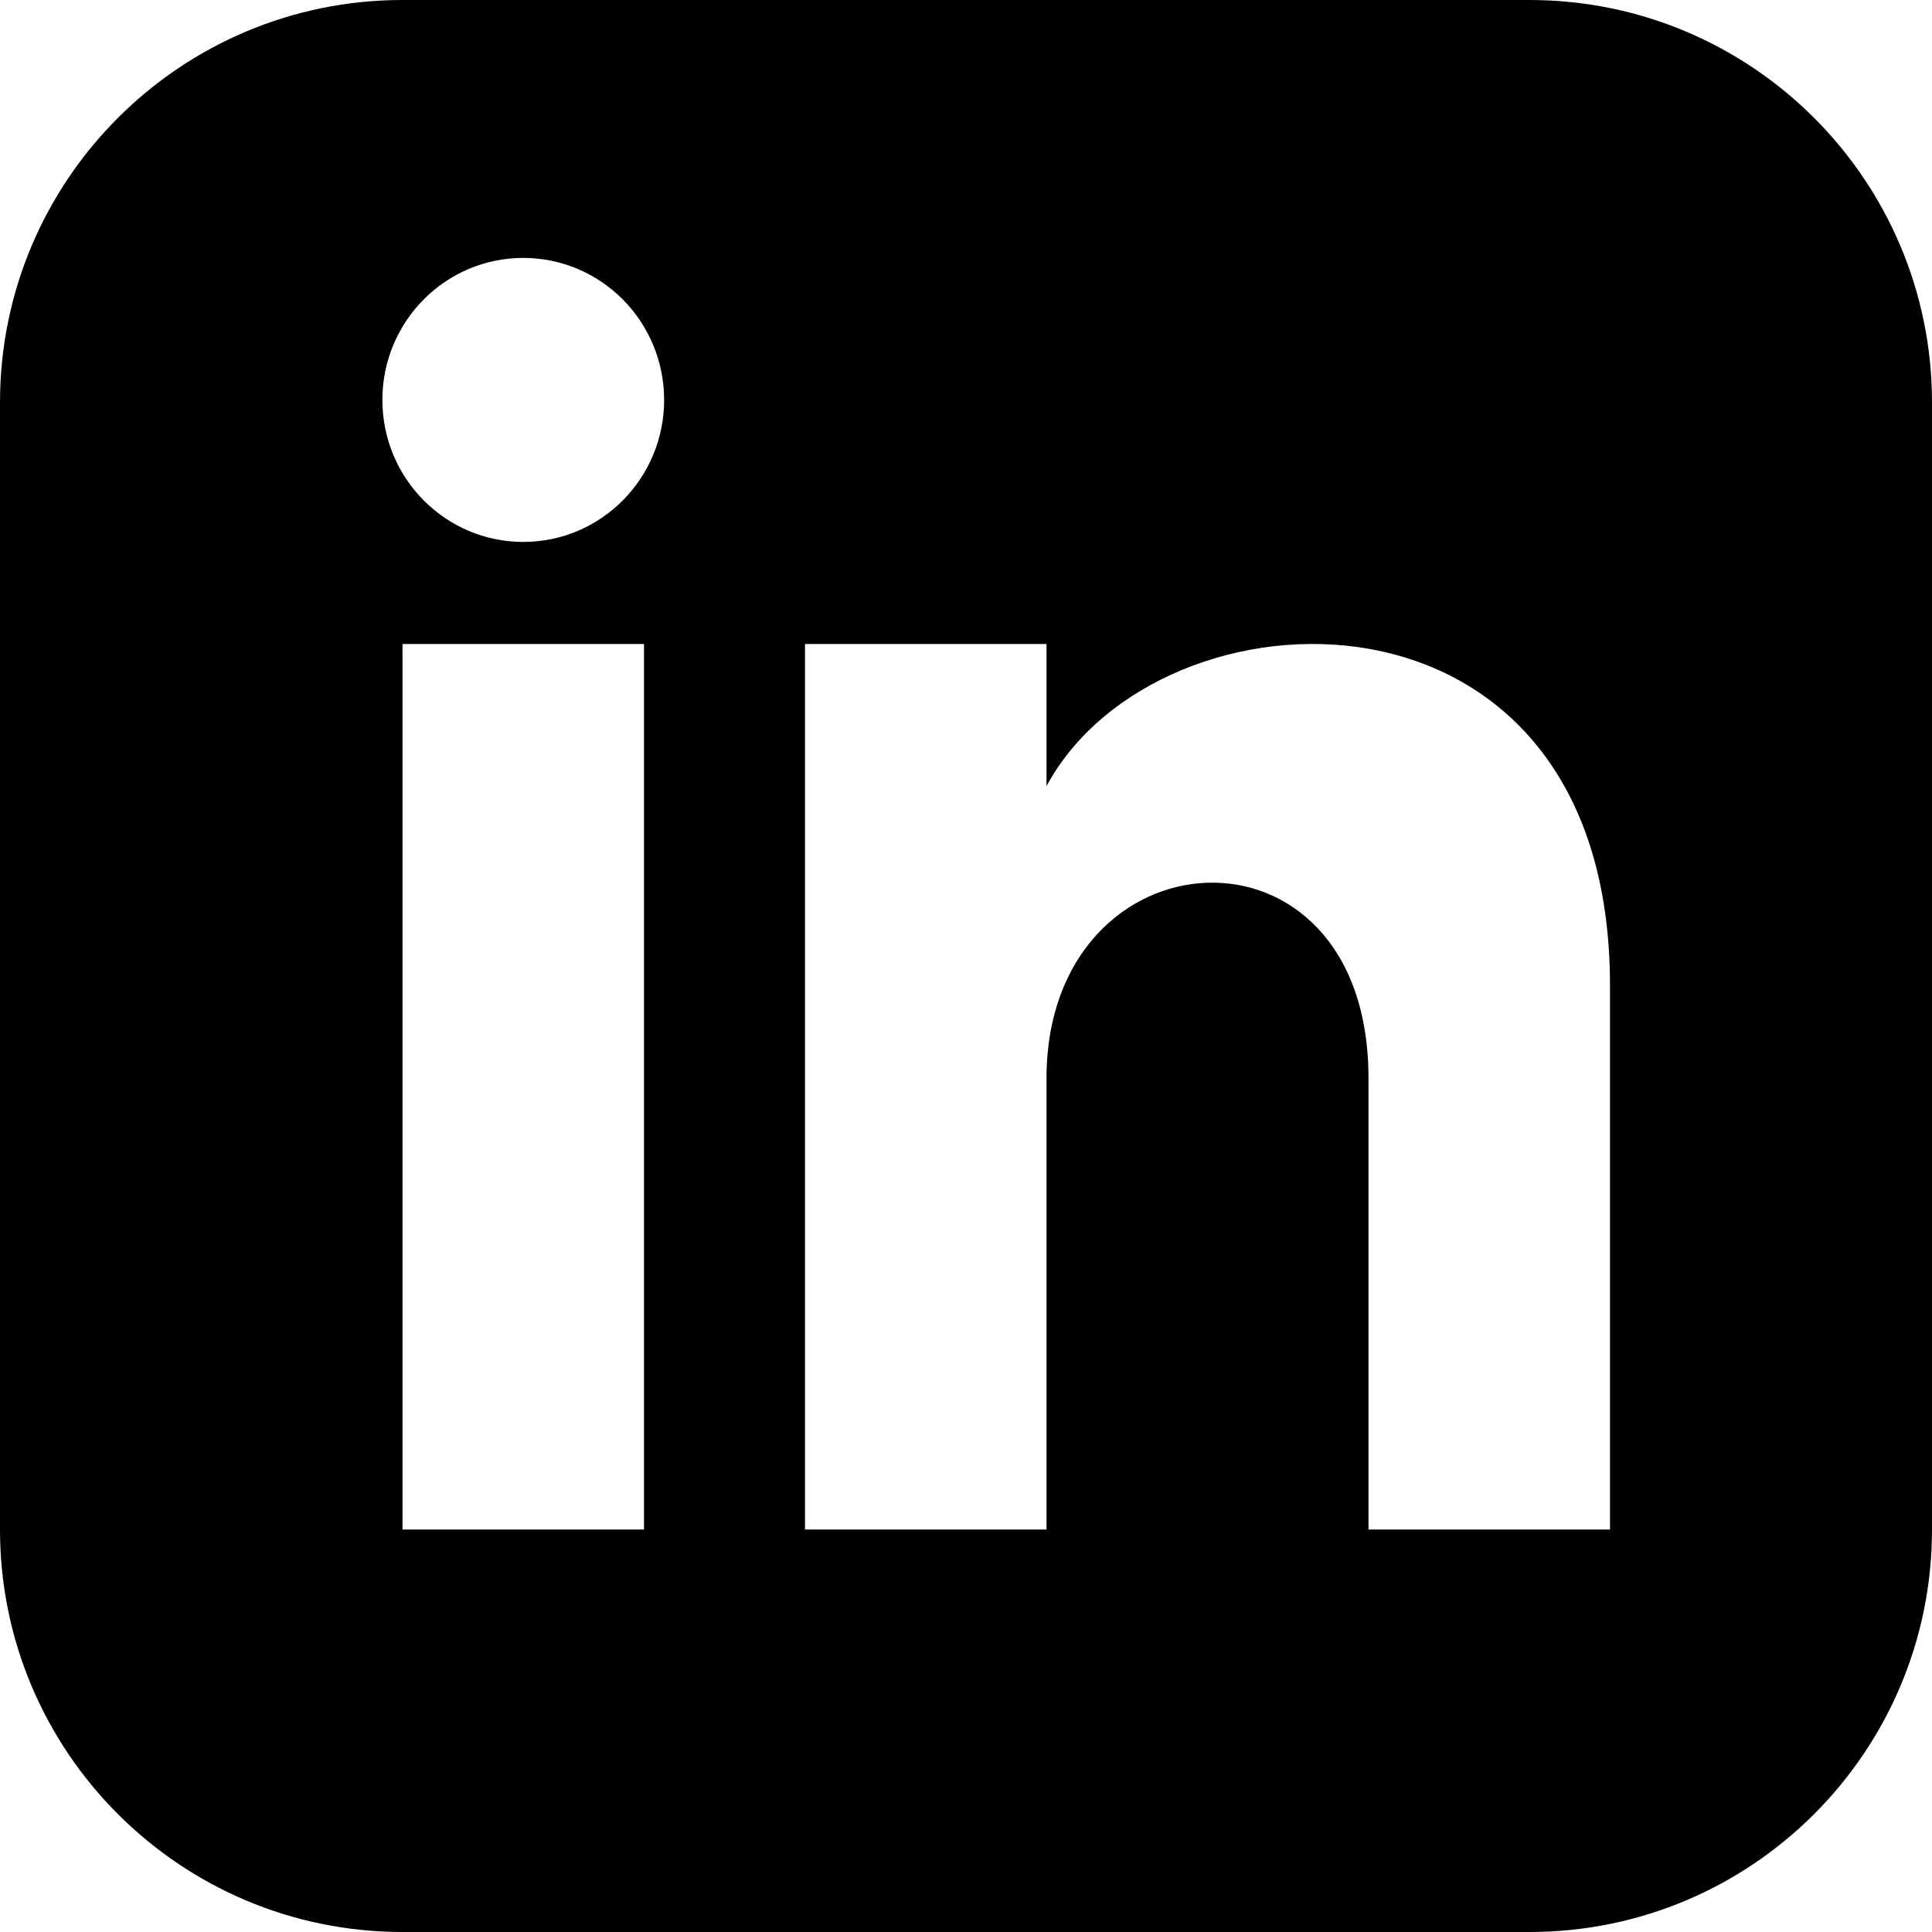
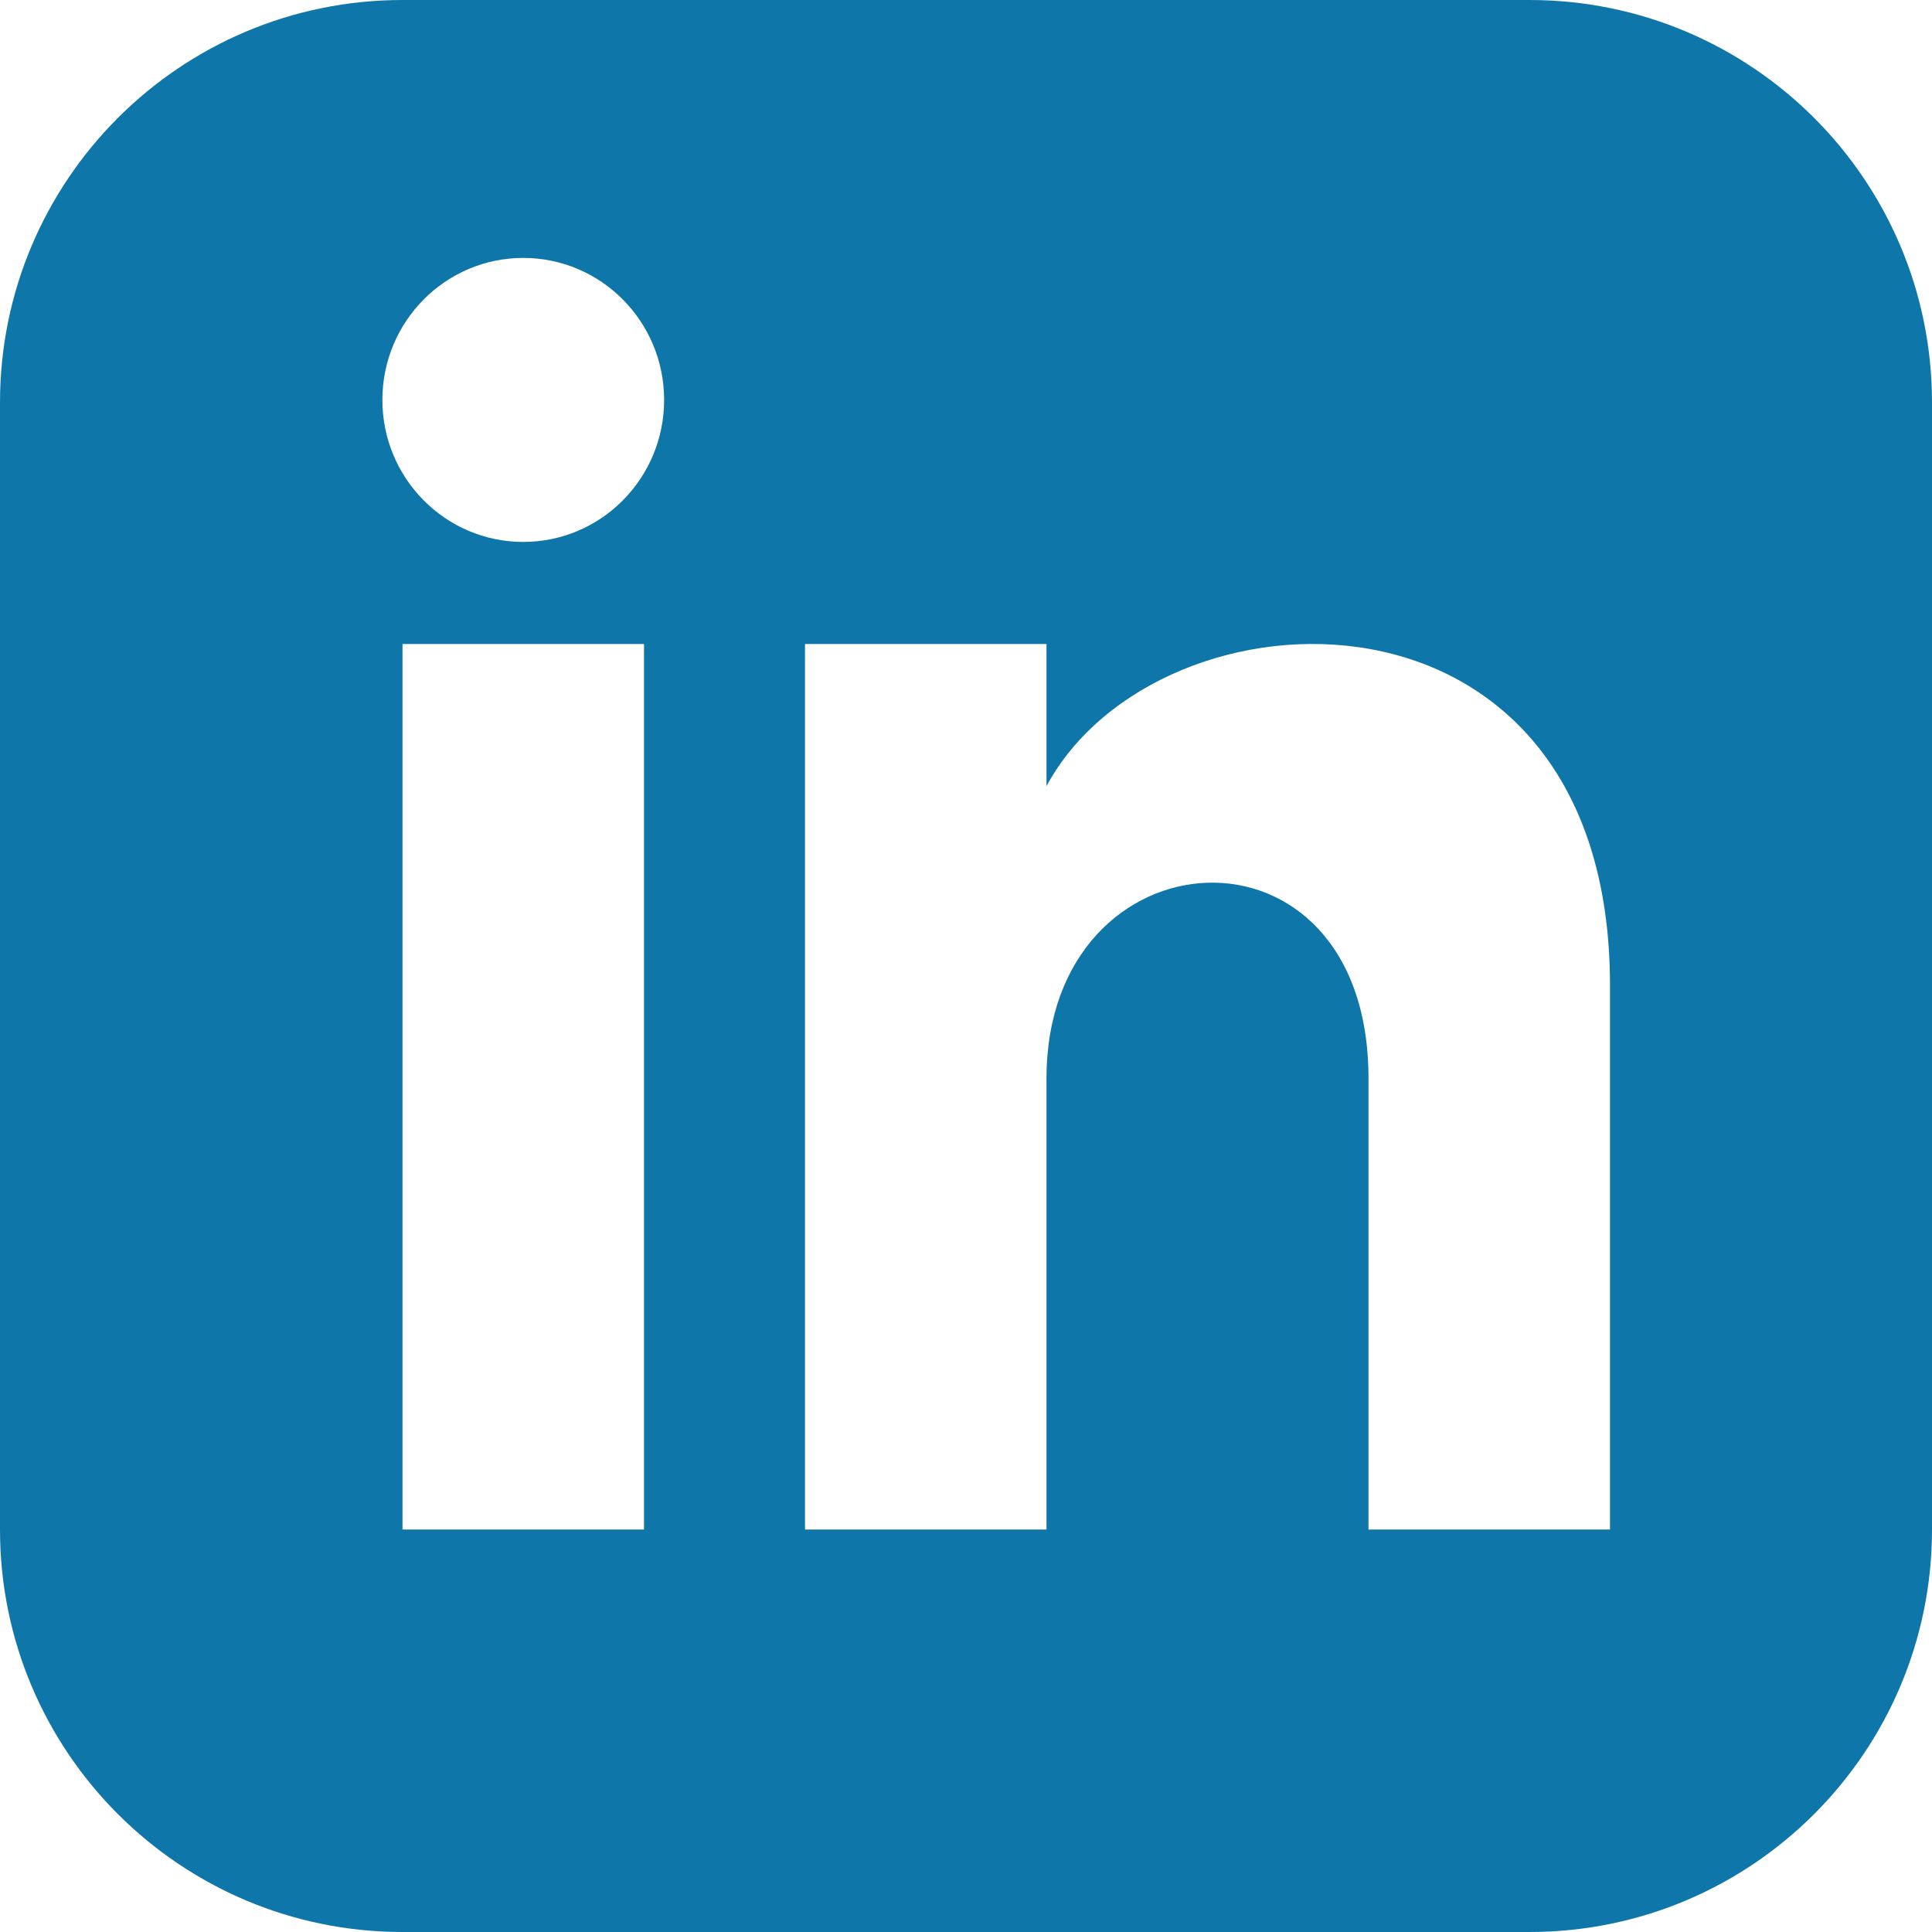
- <svg xmlns="http://www.w3.org/2000/svg" width="24" height="24" viewBox="0 0 24 24">
+ <svg xmlns="http://www.w3.org/2000/svg" width="24" height="24" viewBox="0 0 24 24" fill="#0e76a8">
  <path d="M19 0h-14c-2.761 0-5 2.239-5 5v14c0 2.761 2.239 5 5 5h14c2.762 0 5-2.239 5-5v-14c0-2.761-2.238-5-5-5zm-11 19h-3v-11h3v11zm-1.5-12.268c-.966 0-1.75-.79-1.75-1.764s.784-1.764 1.75-1.764 1.75.79 1.75 1.764-.783 1.764-1.75 1.764zm13.5 12.268h-3v-5.604c0-3.368-4-3.113-4 0v5.604h-3v-11h3v1.765c1.396-2.586 7-2.777 7 2.476v6.759z" />
</svg>
